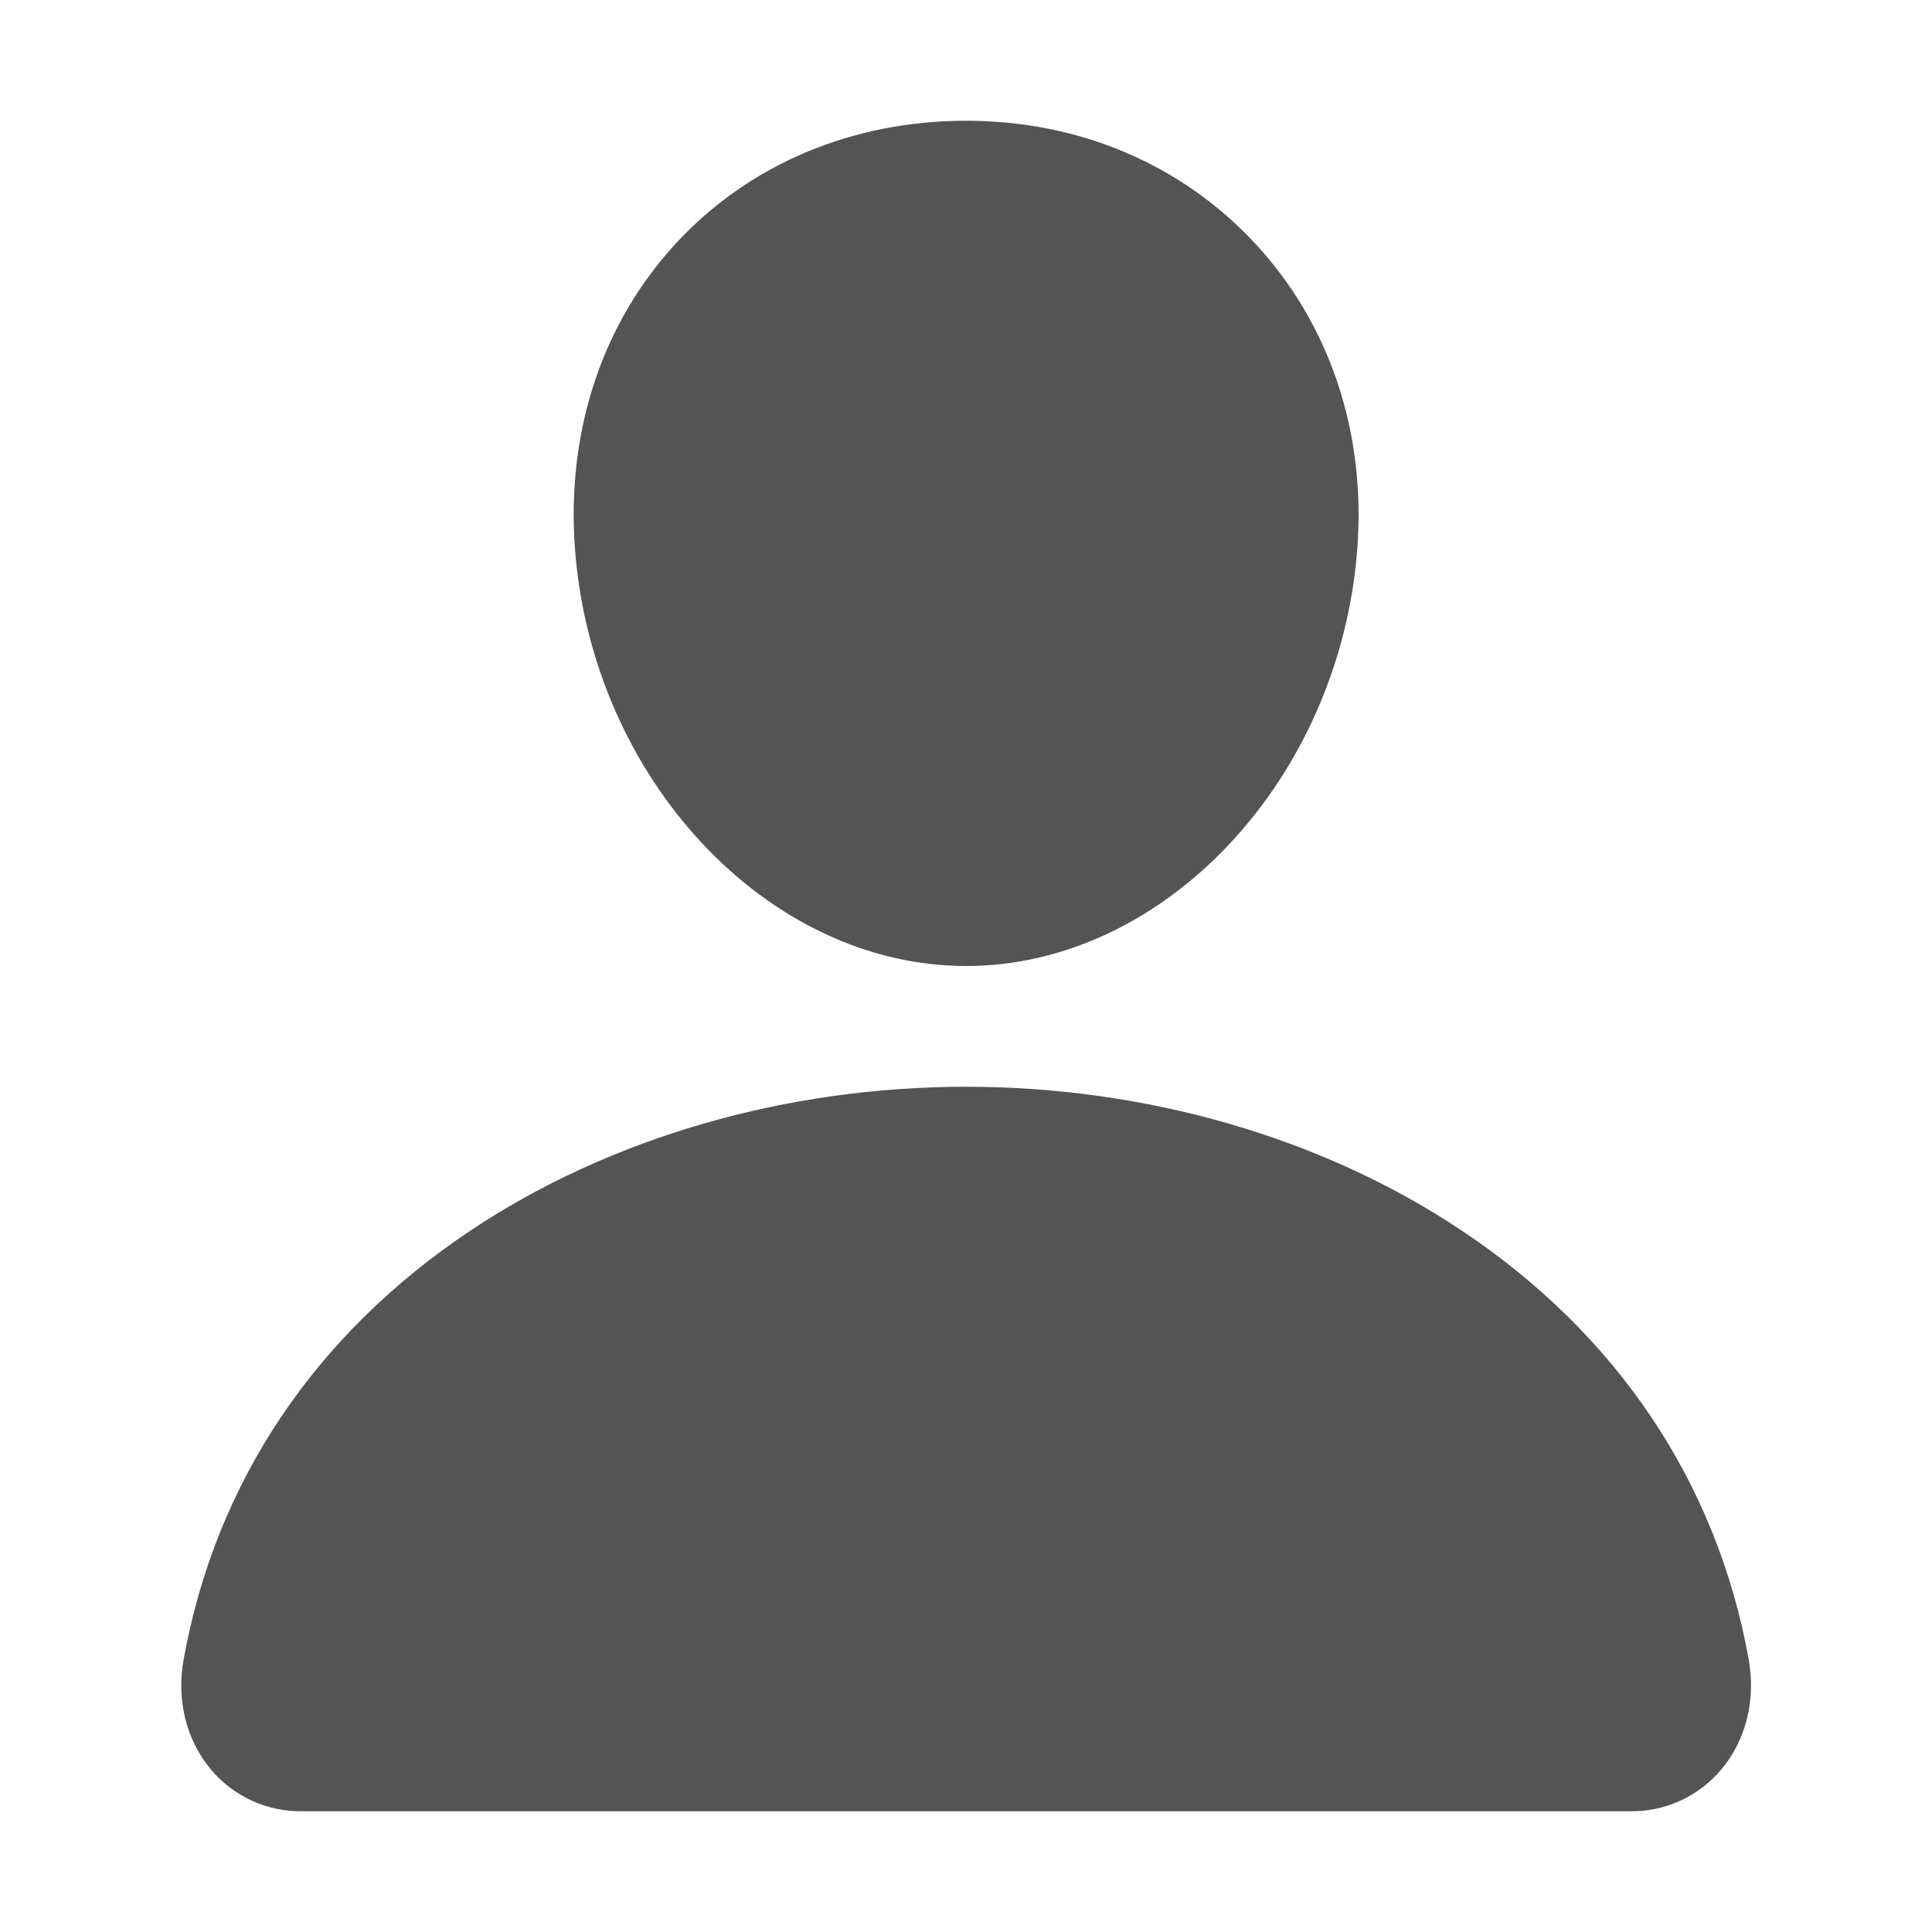
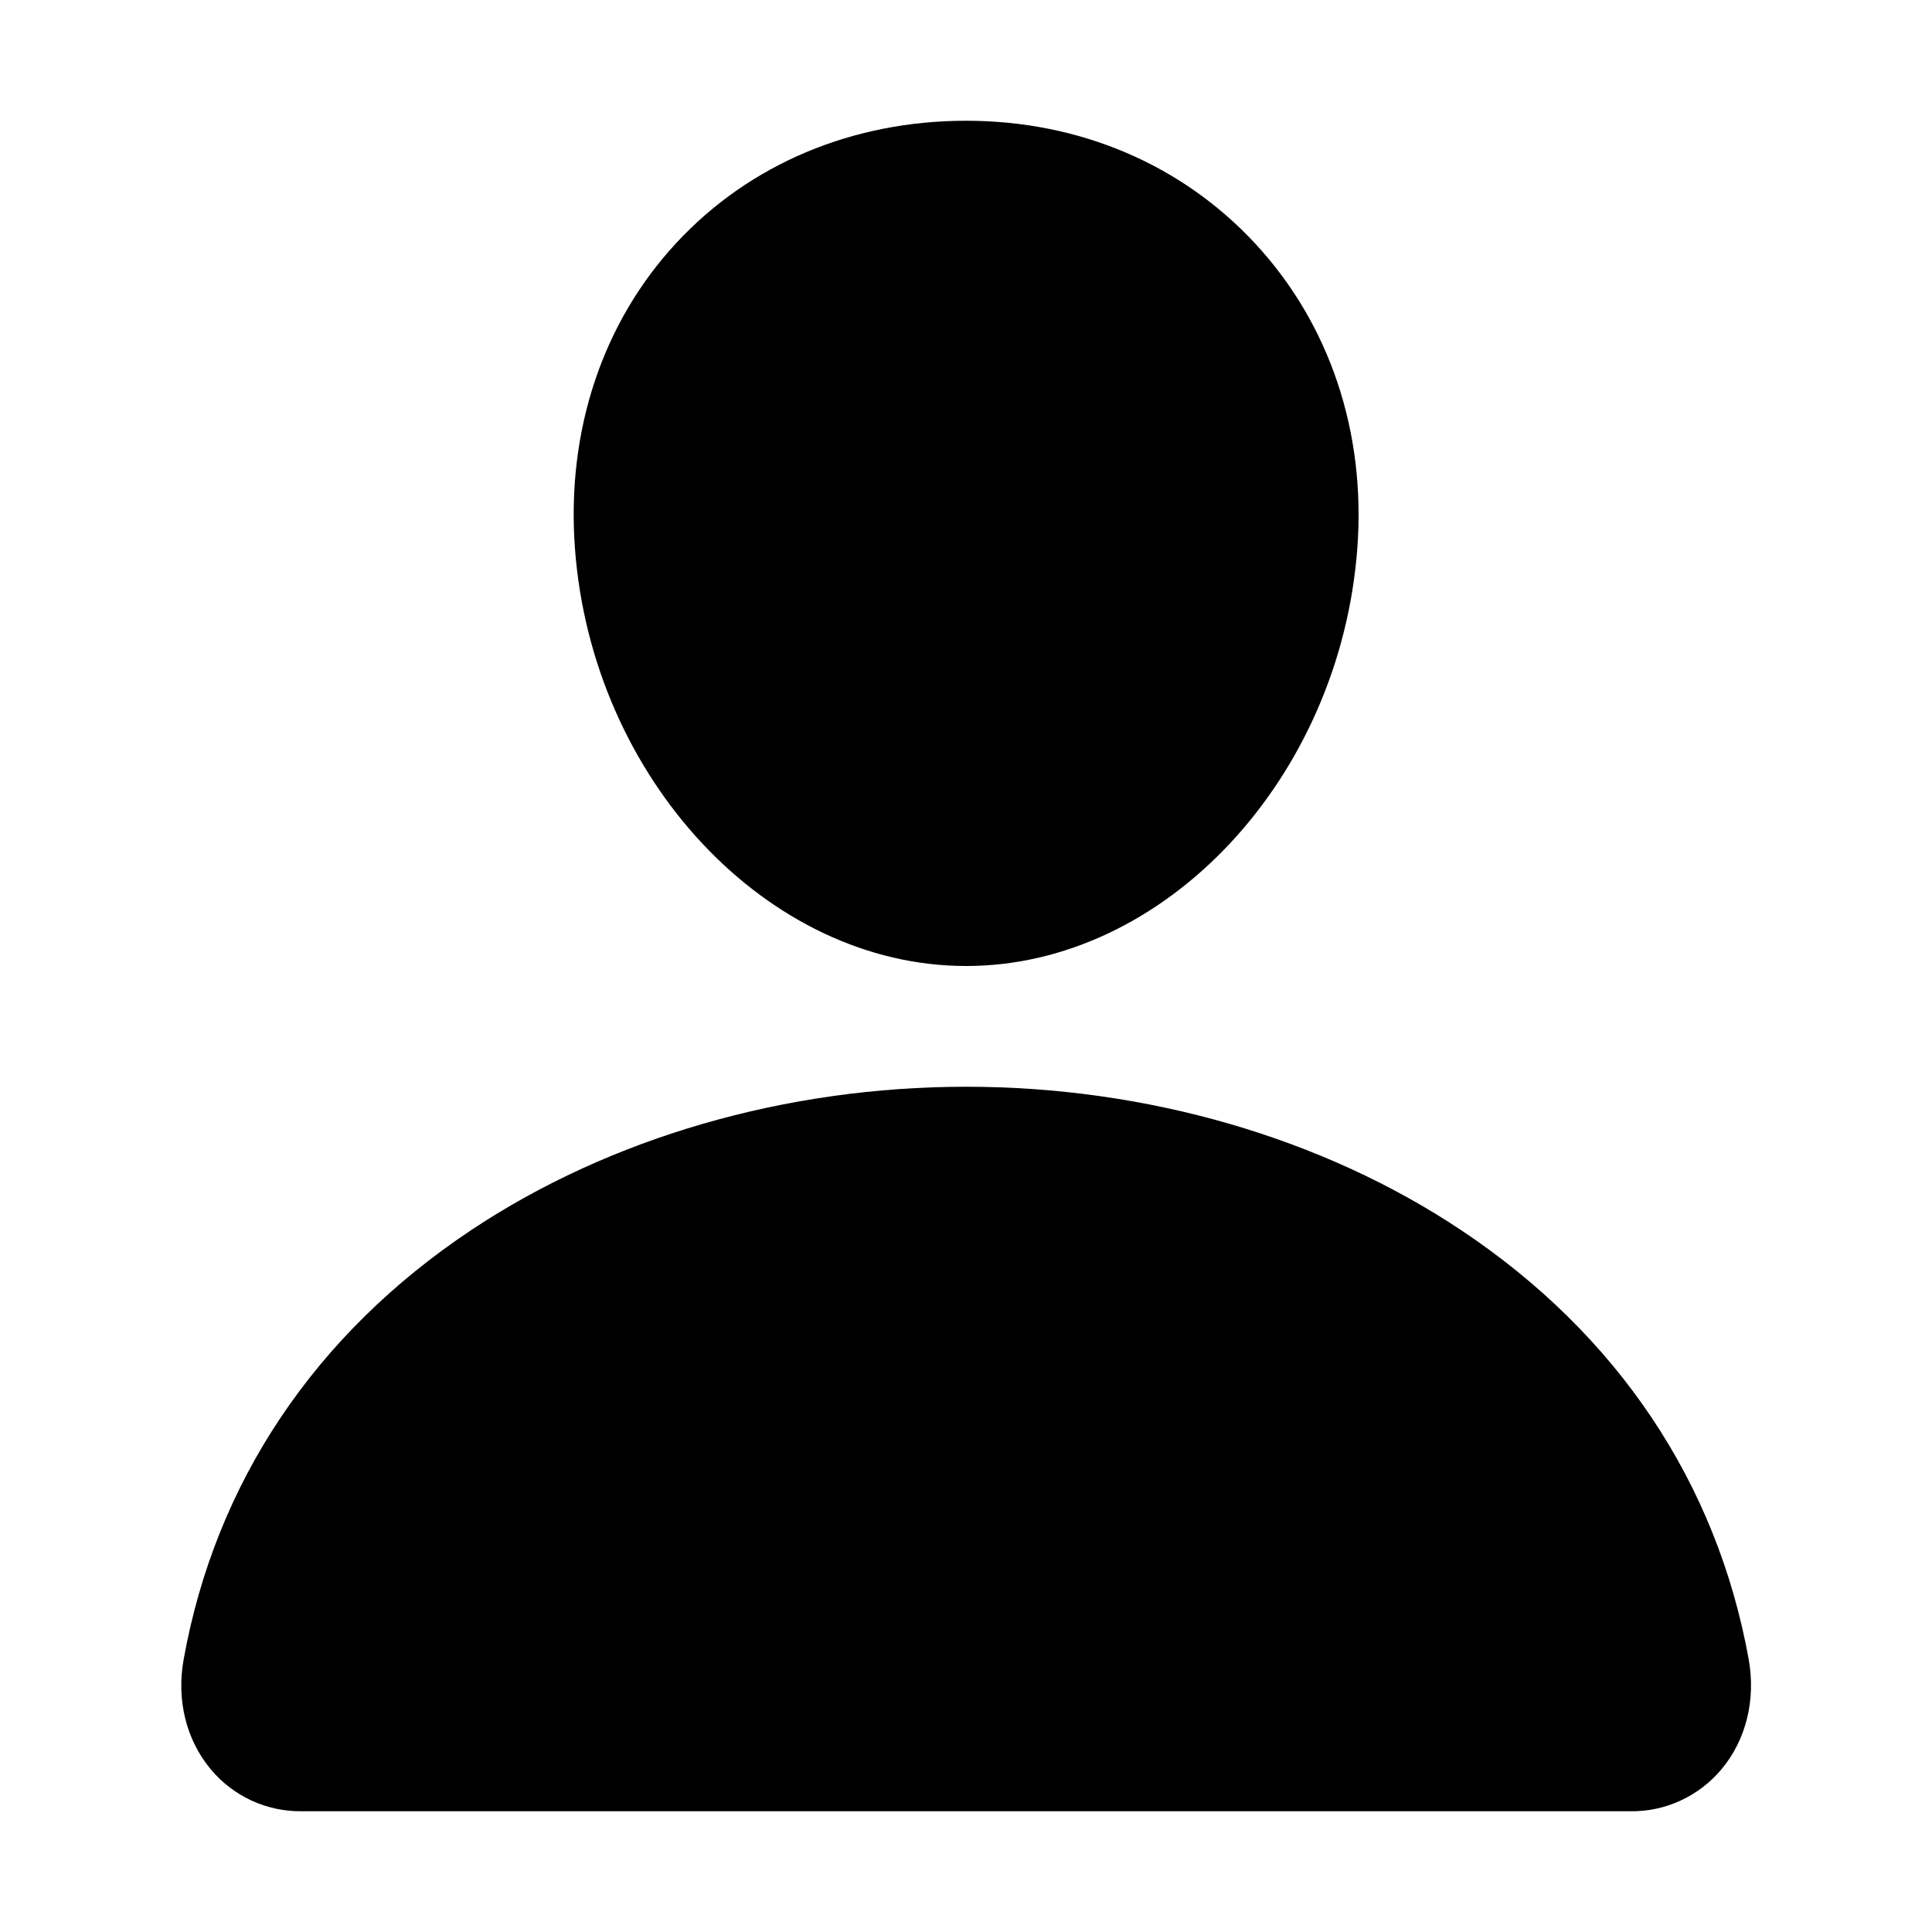
<svg xmlns="http://www.w3.org/2000/svg" width="16" height="16" viewBox="0 0 16 16" fill="none">
  <g id="ion:person">
-     <path id="Vector" d="M10.396 2.018C9.788 1.362 8.939 1 8.001 1C7.059 1 6.206 1.359 5.601 2.012C4.989 2.672 4.691 3.568 4.761 4.536C4.9 6.446 6.353 8 8.001 8C9.649 8 11.1 6.447 11.241 4.537C11.312 3.578 11.012 2.683 10.396 2.018ZM13.501 15H2.501C2.357 15.002 2.215 14.972 2.084 14.912C1.953 14.851 1.837 14.763 1.745 14.652C1.542 14.409 1.46 14.078 1.521 13.742C1.784 12.279 2.607 11.05 3.901 10.188C5.051 9.422 6.506 9 8.001 9C9.496 9 10.952 9.422 12.101 10.188C13.395 11.05 14.218 12.279 14.482 13.742C14.542 14.078 14.46 14.409 14.257 14.652C14.165 14.762 14.049 14.851 13.919 14.911C13.788 14.972 13.645 15.002 13.501 15Z" fill="#545454" />
+     <path id="Vector" d="M10.396 2.018C9.788 1.362 8.939 1 8.001 1C7.059 1 6.206 1.359 5.601 2.012C4.989 2.672 4.691 3.568 4.761 4.536C4.9 6.446 6.353 8 8.001 8C9.649 8 11.1 6.447 11.241 4.537C11.312 3.578 11.012 2.683 10.396 2.018ZM13.501 15H2.501C2.357 15.002 2.215 14.972 2.084 14.912C1.953 14.851 1.837 14.763 1.745 14.652C1.542 14.409 1.46 14.078 1.521 13.742C1.784 12.279 2.607 11.05 3.901 10.188C5.051 9.422 6.506 9 8.001 9C9.496 9 10.952 9.422 12.101 10.188C13.395 11.05 14.218 12.279 14.482 13.742C14.542 14.078 14.46 14.409 14.257 14.652C14.165 14.762 14.049 14.851 13.919 14.911C13.788 14.972 13.645 15.002 13.501 15Z" fill="currentColor" />
  </g>
</svg>
